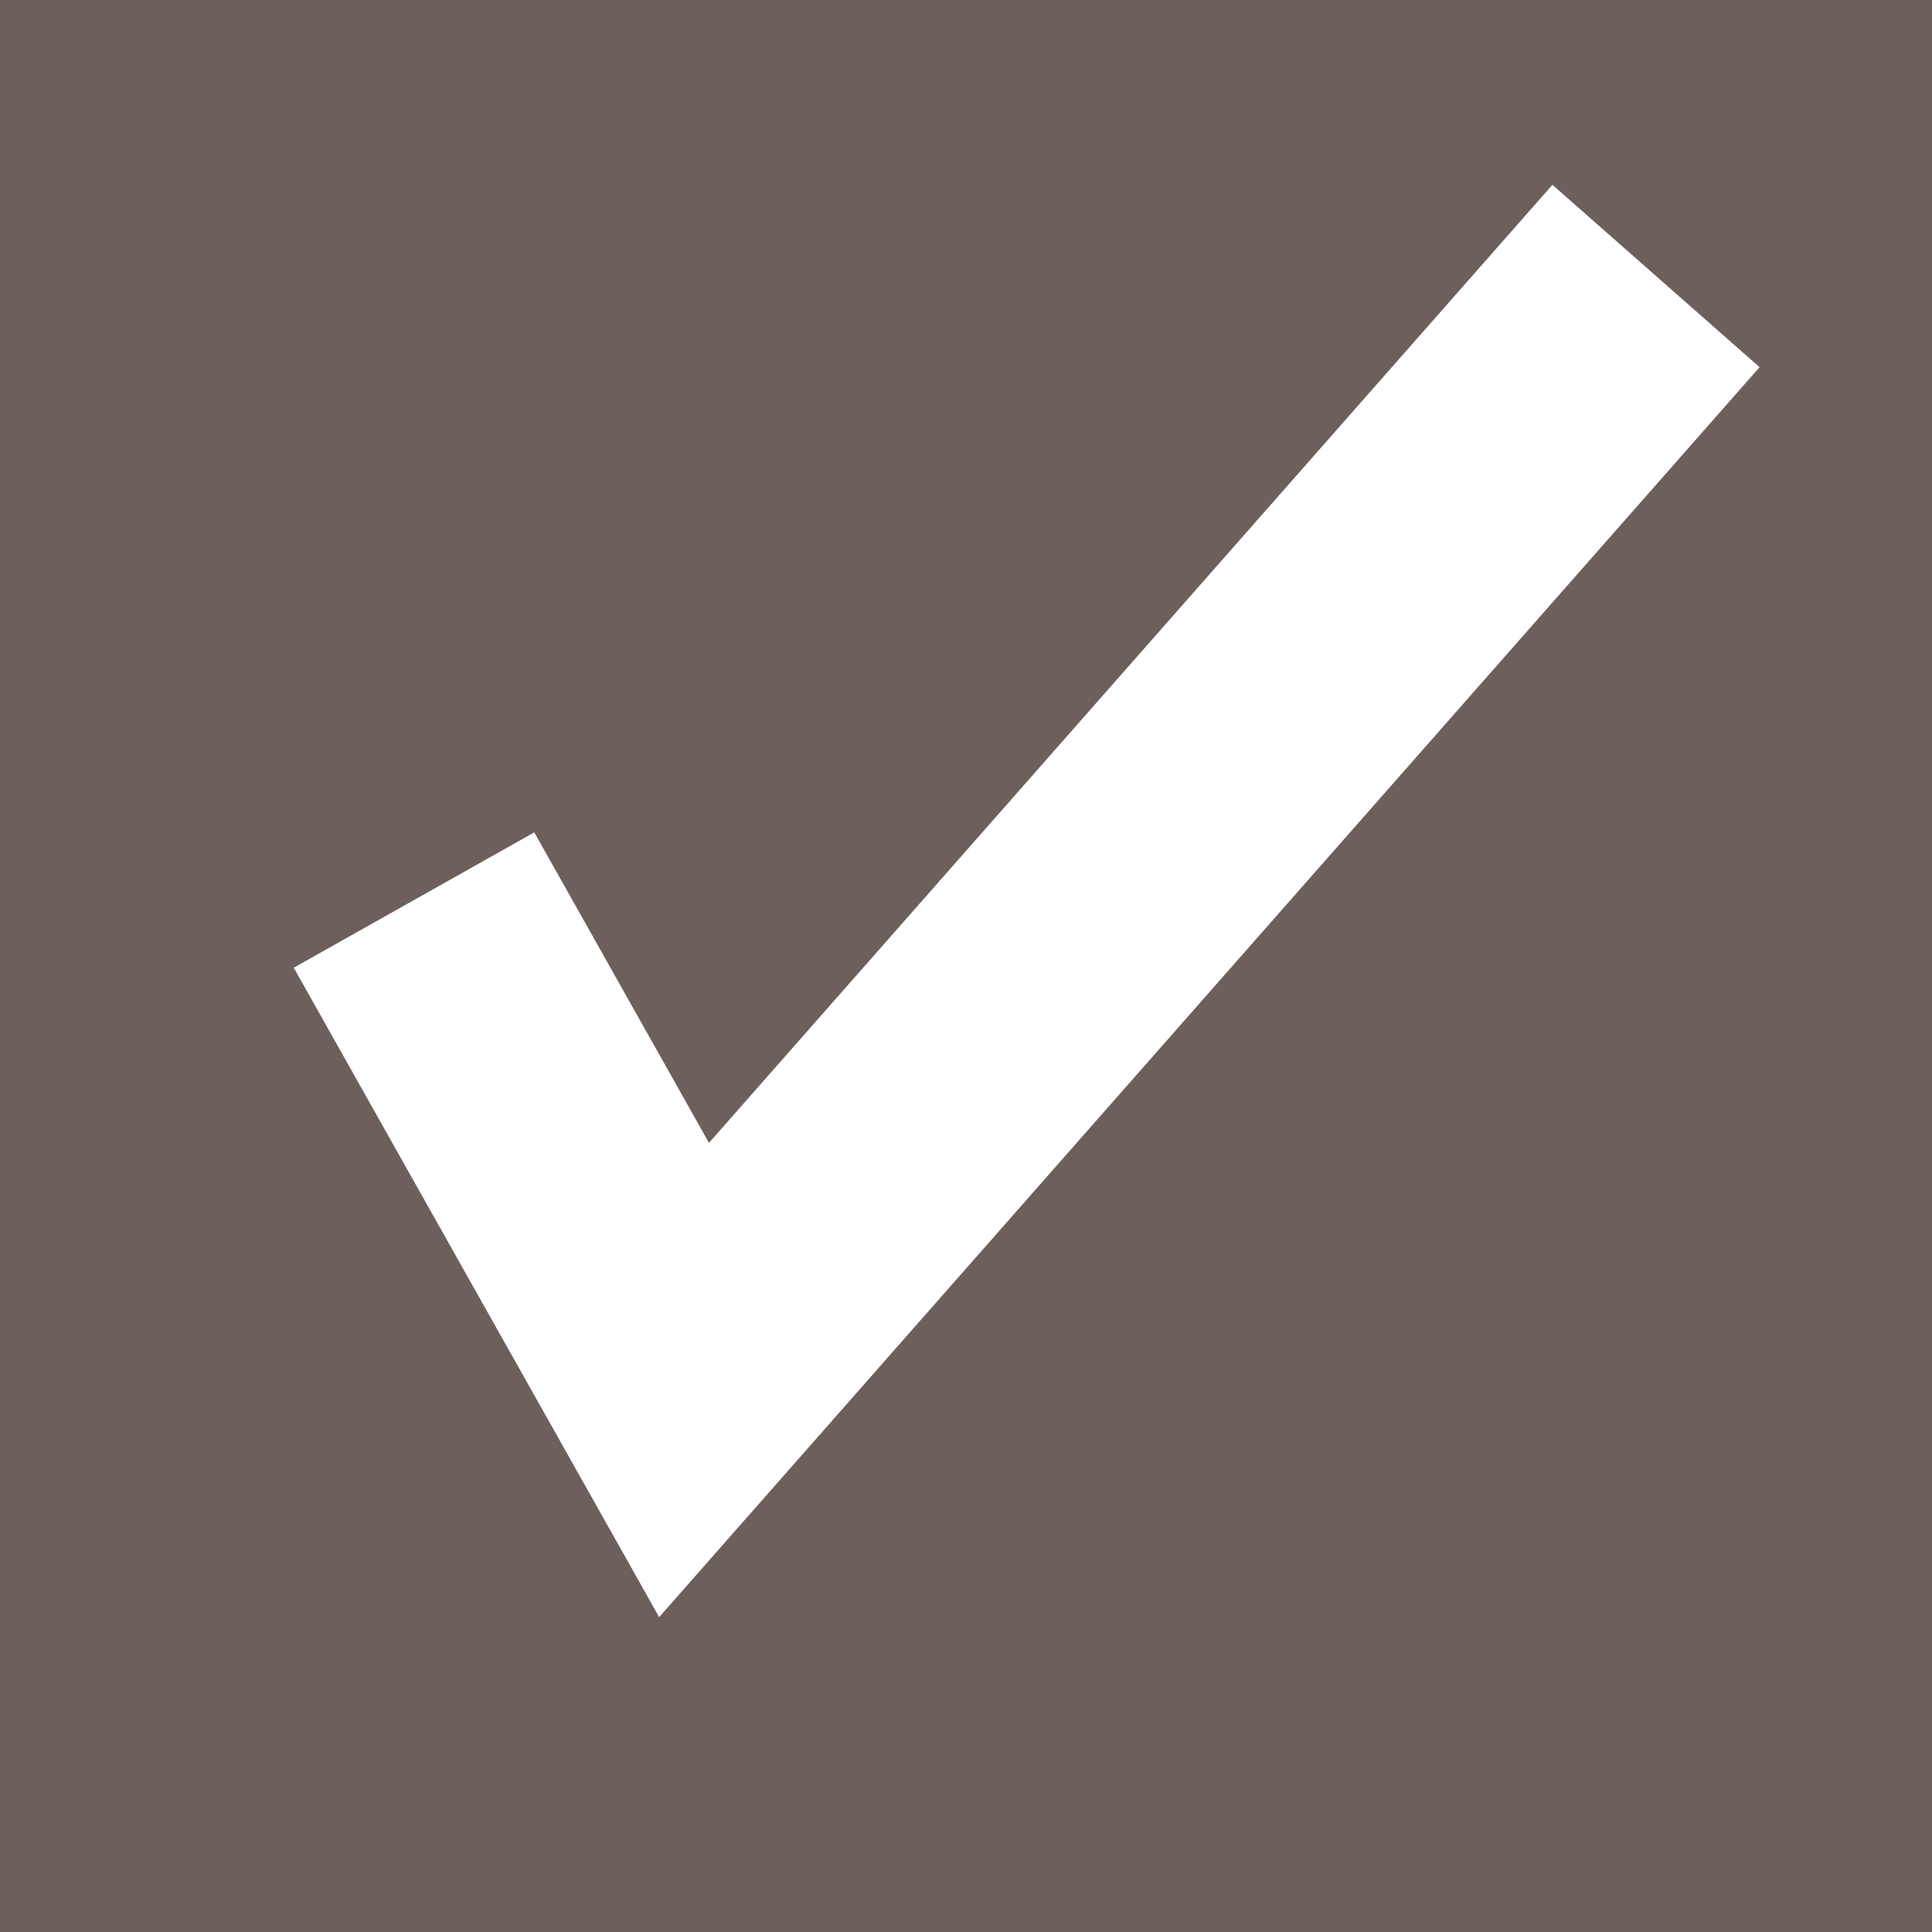
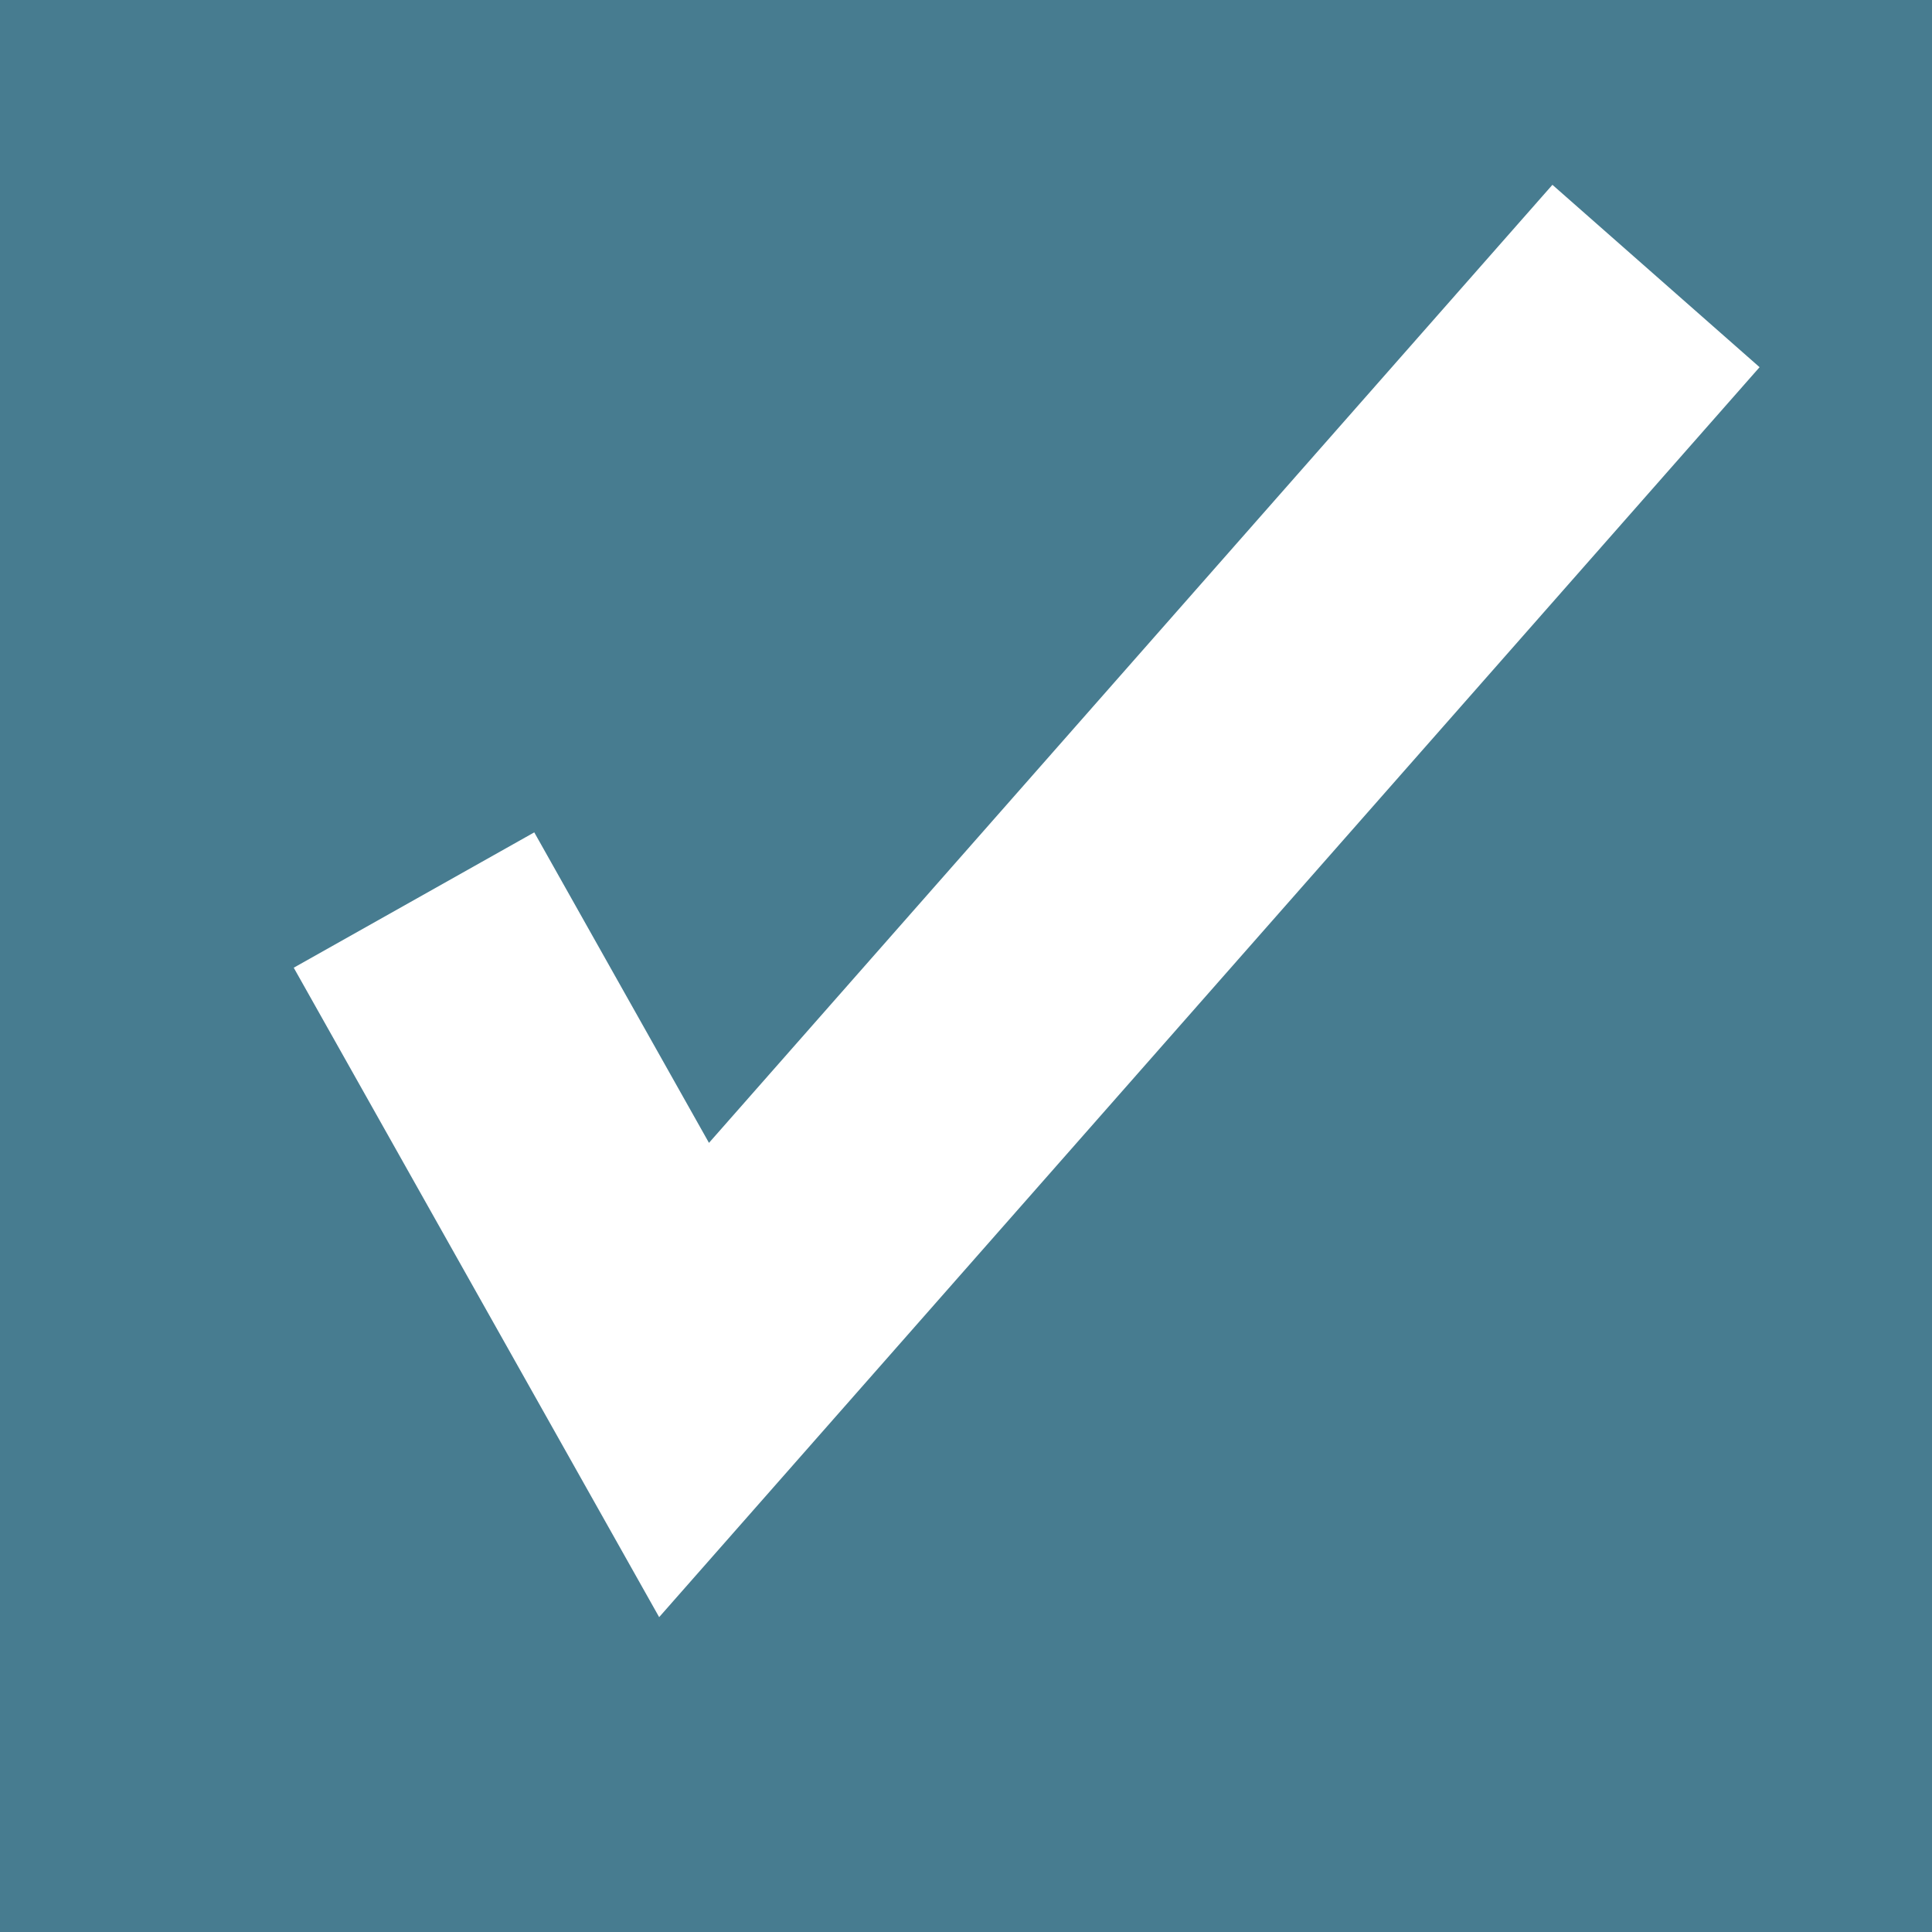
<svg xmlns="http://www.w3.org/2000/svg" width="14" height="14" viewBox="0 0 14 14" fill="none">
-   <rect width="14" height="14" fill="#6D5F5B" />
+   <rect width="14" height="14" fill="#477C90" />
  <path d="M3 6.522L4.957 10L12 2" stroke="white" stroke-width="2" />
</svg>
